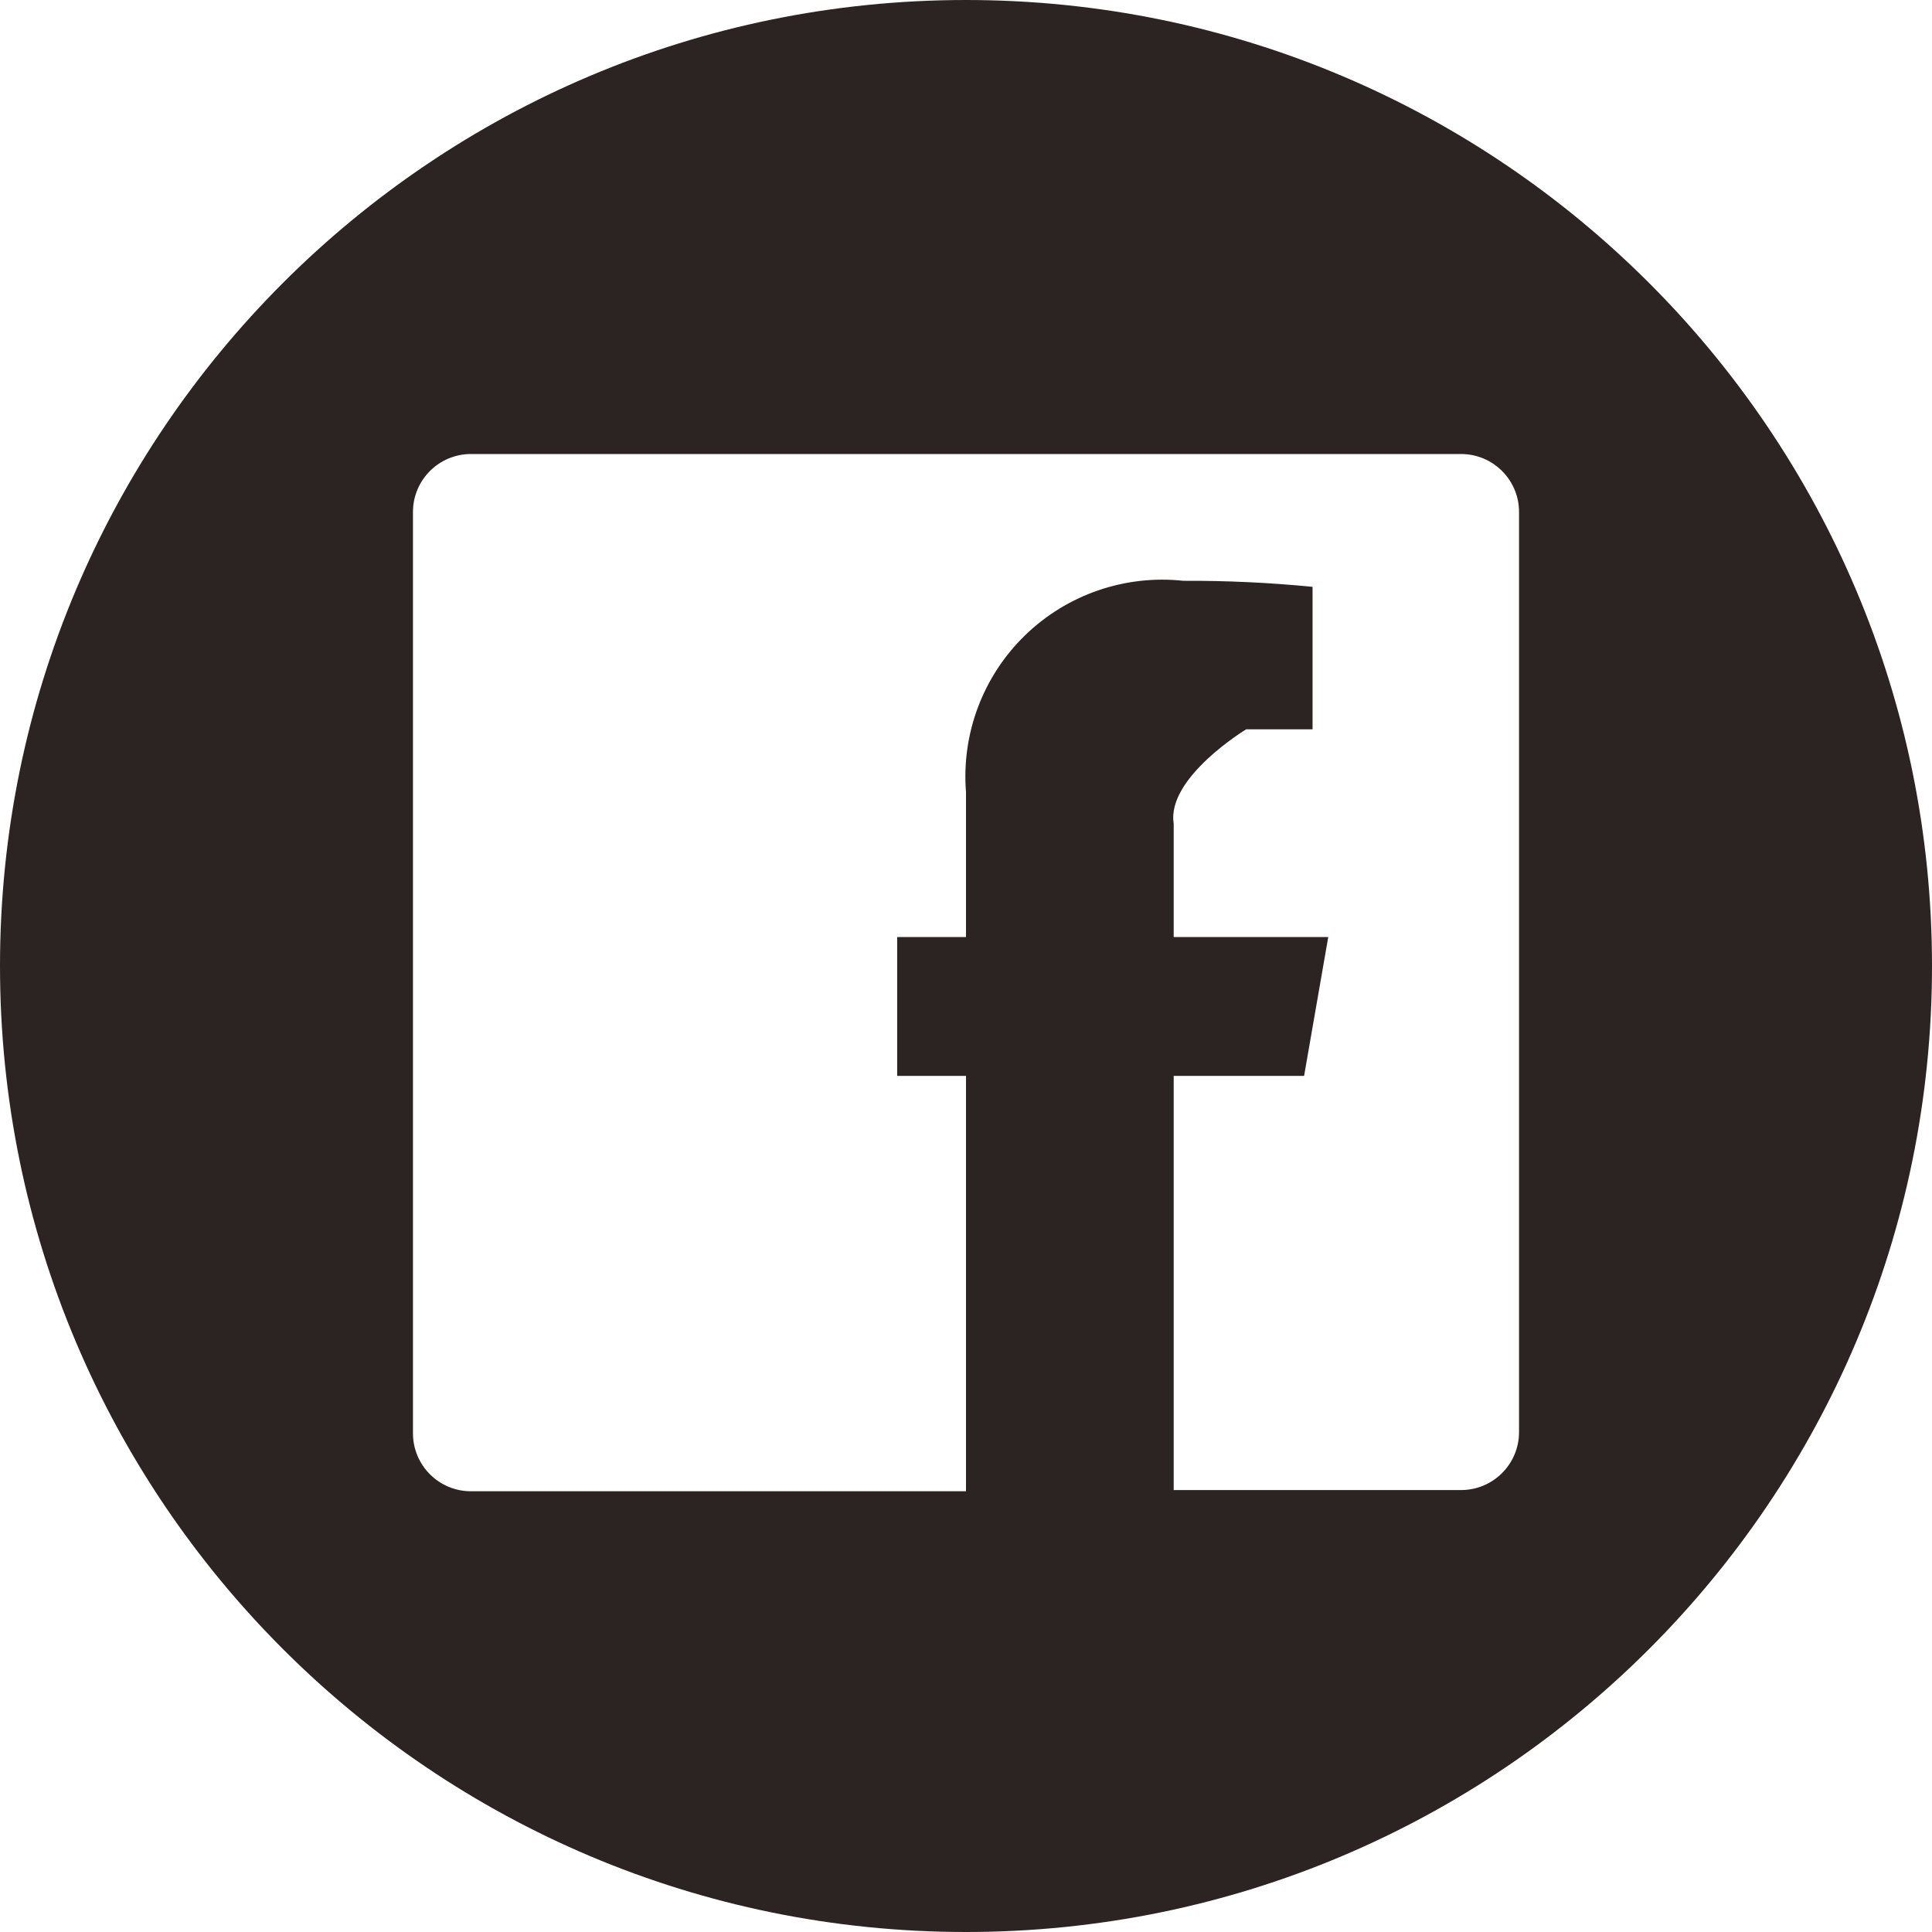
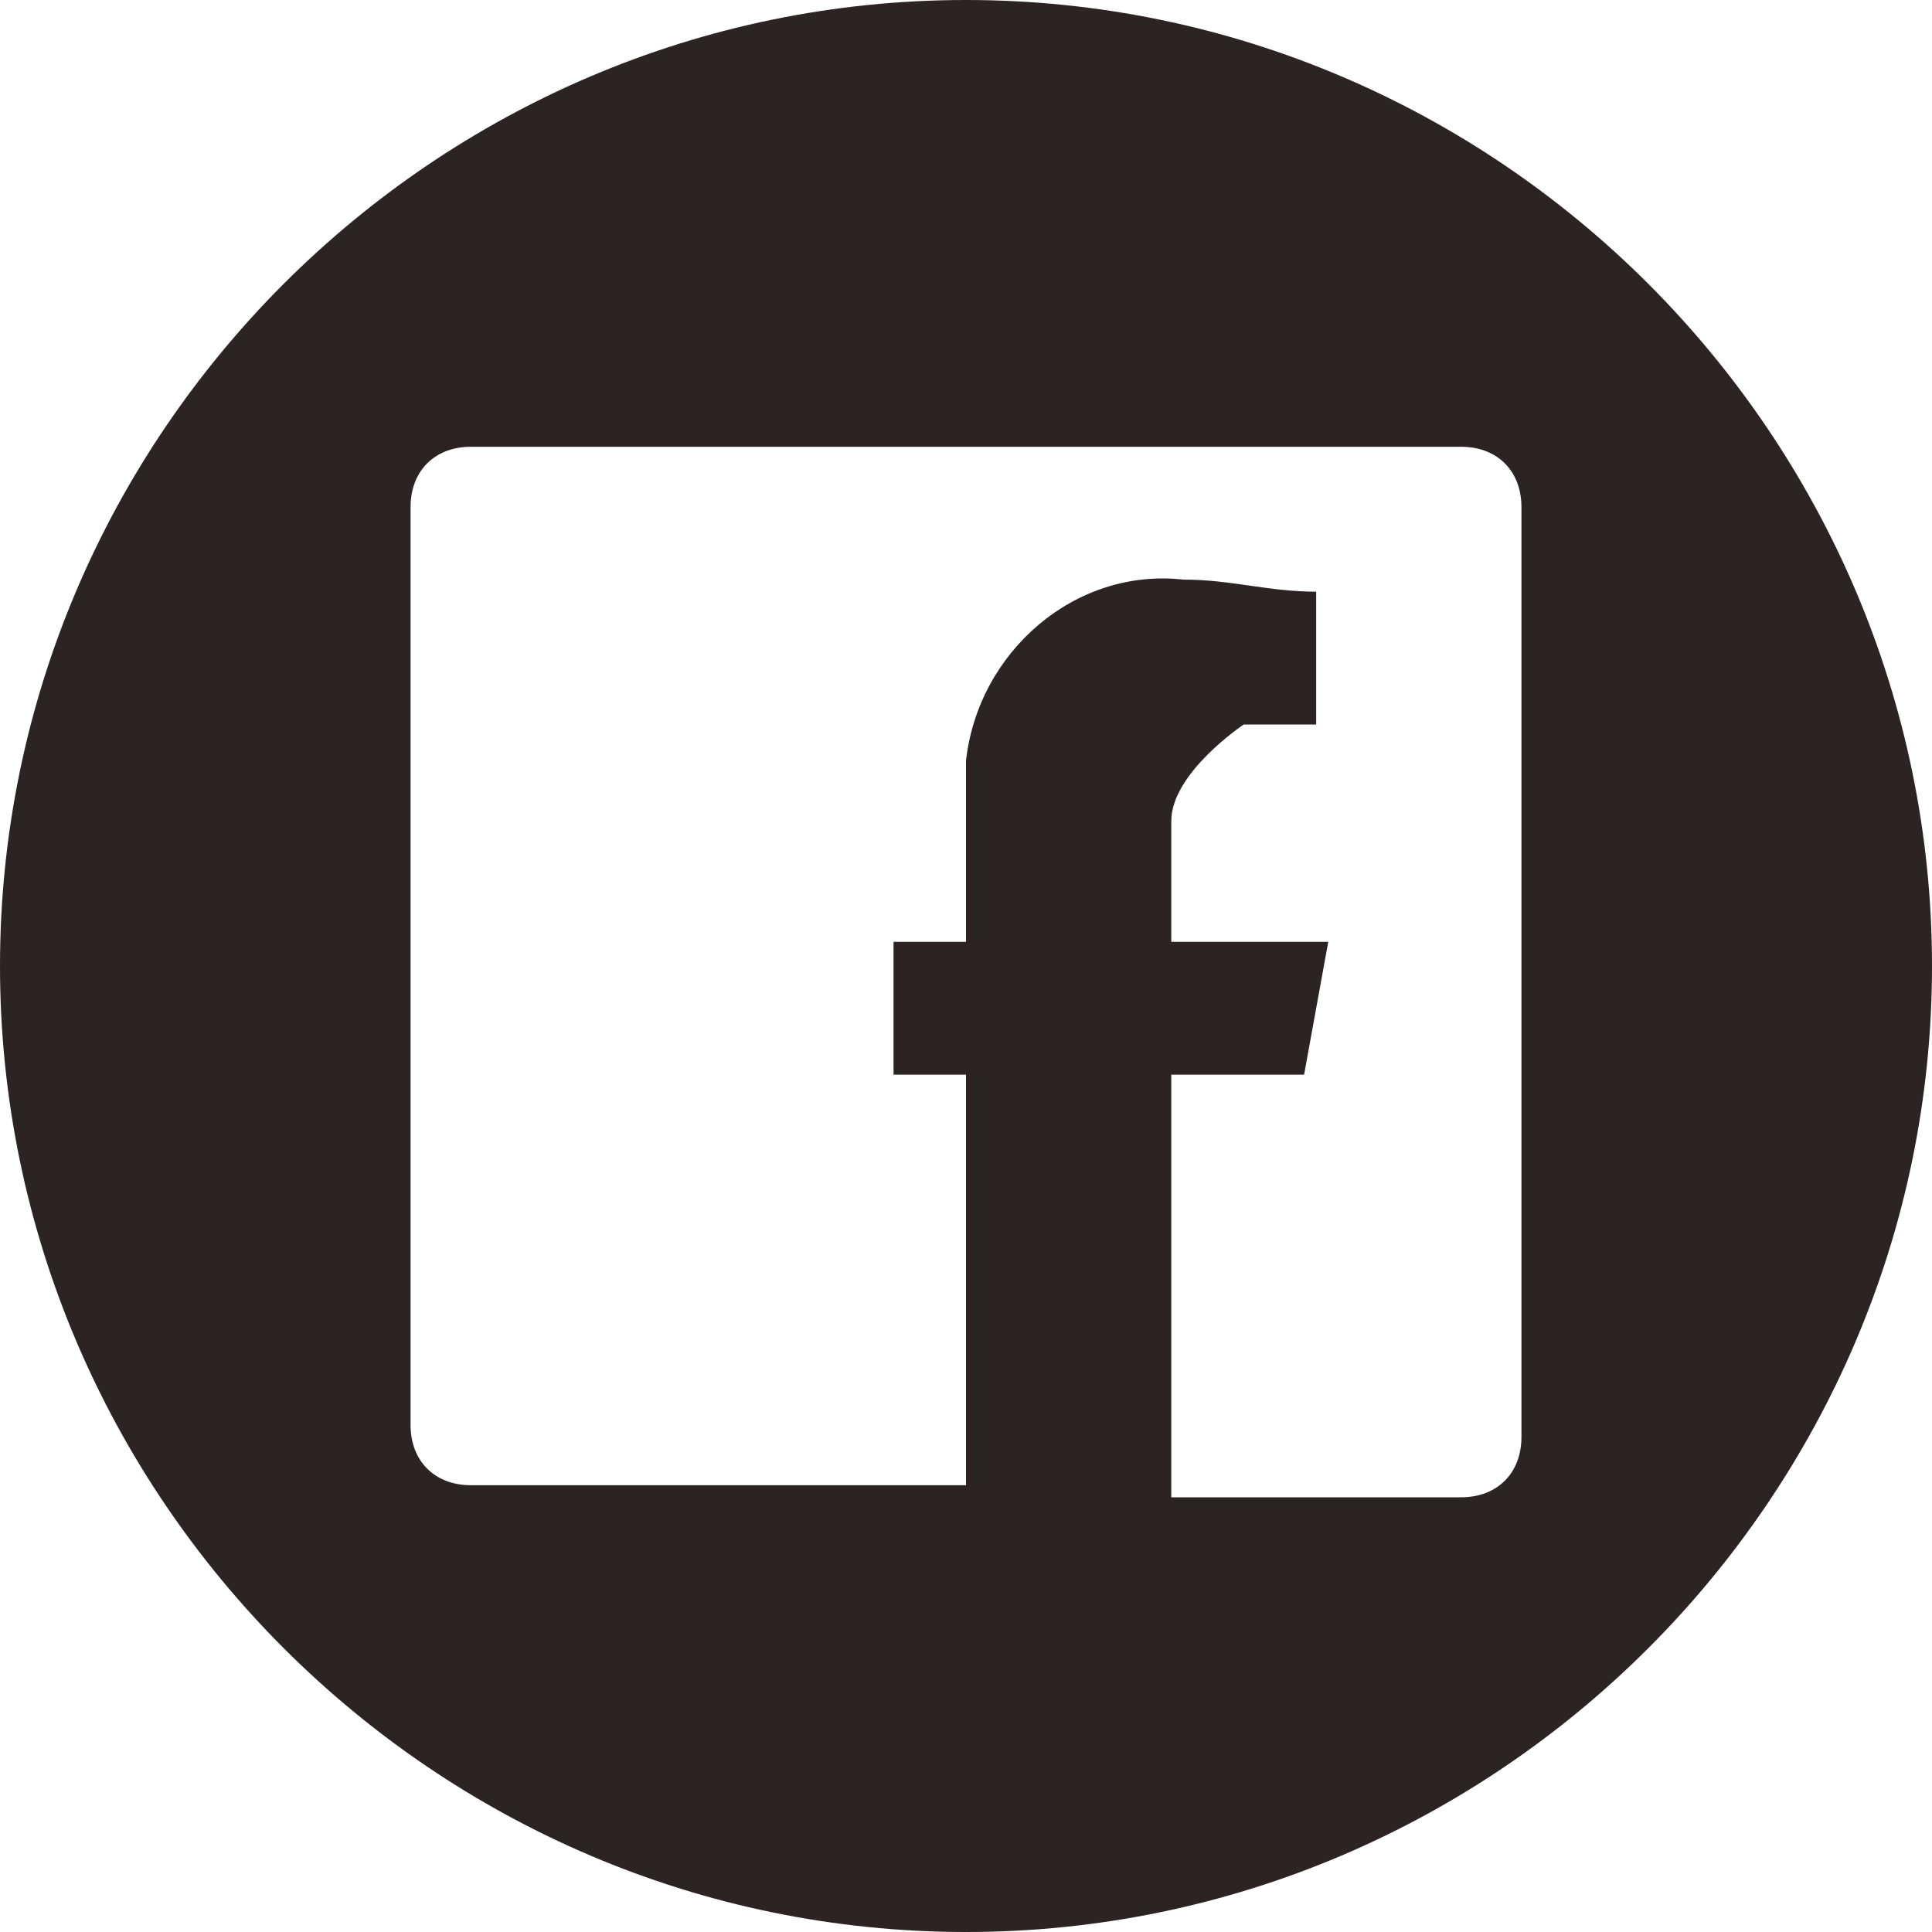
- <svg xmlns="http://www.w3.org/2000/svg" id="Layer_1" data-name="Layer 1" viewBox="0 0 16 16">
-   <defs>
-     <style>.cls-1{fill:#2b2422;}</style>
-   </defs>
-   <path class="cls-1" d="M8,0a8,8,0,1,0,8,8A8,8,0,0,0,8,0Zm4.58,11.86a.48.48,0,0,1-.48.48H9.72V8.91H10.8L11,7.76H9.72V6.82c-.06-.38.6-.78.6-.78h.55V4.86a10.36,10.36,0,0,0-1.07-.05A1.63,1.63,0,0,0,8,6.56V7.76H7.43V8.91H8v3.44H3.9a.48.48,0,0,1-.48-.48V4.24a.48.48,0,0,1,.48-.48H12.1a.48.48,0,0,1,.48.48Z" transform="translate(0 0)" />
+ <svg xmlns="http://www.w3.org/2000/svg" version="1.1" id="Layer_1" x="0px" y="0px" viewBox="0 0 16 16" style="enable-background:new 0 0 16 16;" xml:space="preserve">
+   <style type="text/css">
+ 	.st0{fill:#2B2422;}
+ </style>
+   <path class="st0" d="M8,0C3.6,0,0,3.6,0,8s3.6,8,8,8s8-3.6,8-8S12.4,0,8,0z M12.6,11.9c0,0.3-0.2,0.5-0.5,0.5H9.7V8.9h1.1L11,7.8  H9.7V6.8C9.7,6.4,10.3,6,10.3,6h0.6V4.9c-0.4,0-0.7-0.1-1.1-0.1C8.9,4.7,8.1,5.4,8,6.3c0,0.1,0,0.2,0,0.3v1.2H7.4v1.1H8v3.4H3.9  c-0.3,0-0.5-0.2-0.5-0.5V4.2c0-0.3,0.2-0.5,0.5-0.5l0,0h8.2c0.3,0,0.5,0.2,0.5,0.5V11.9z" />
</svg>
